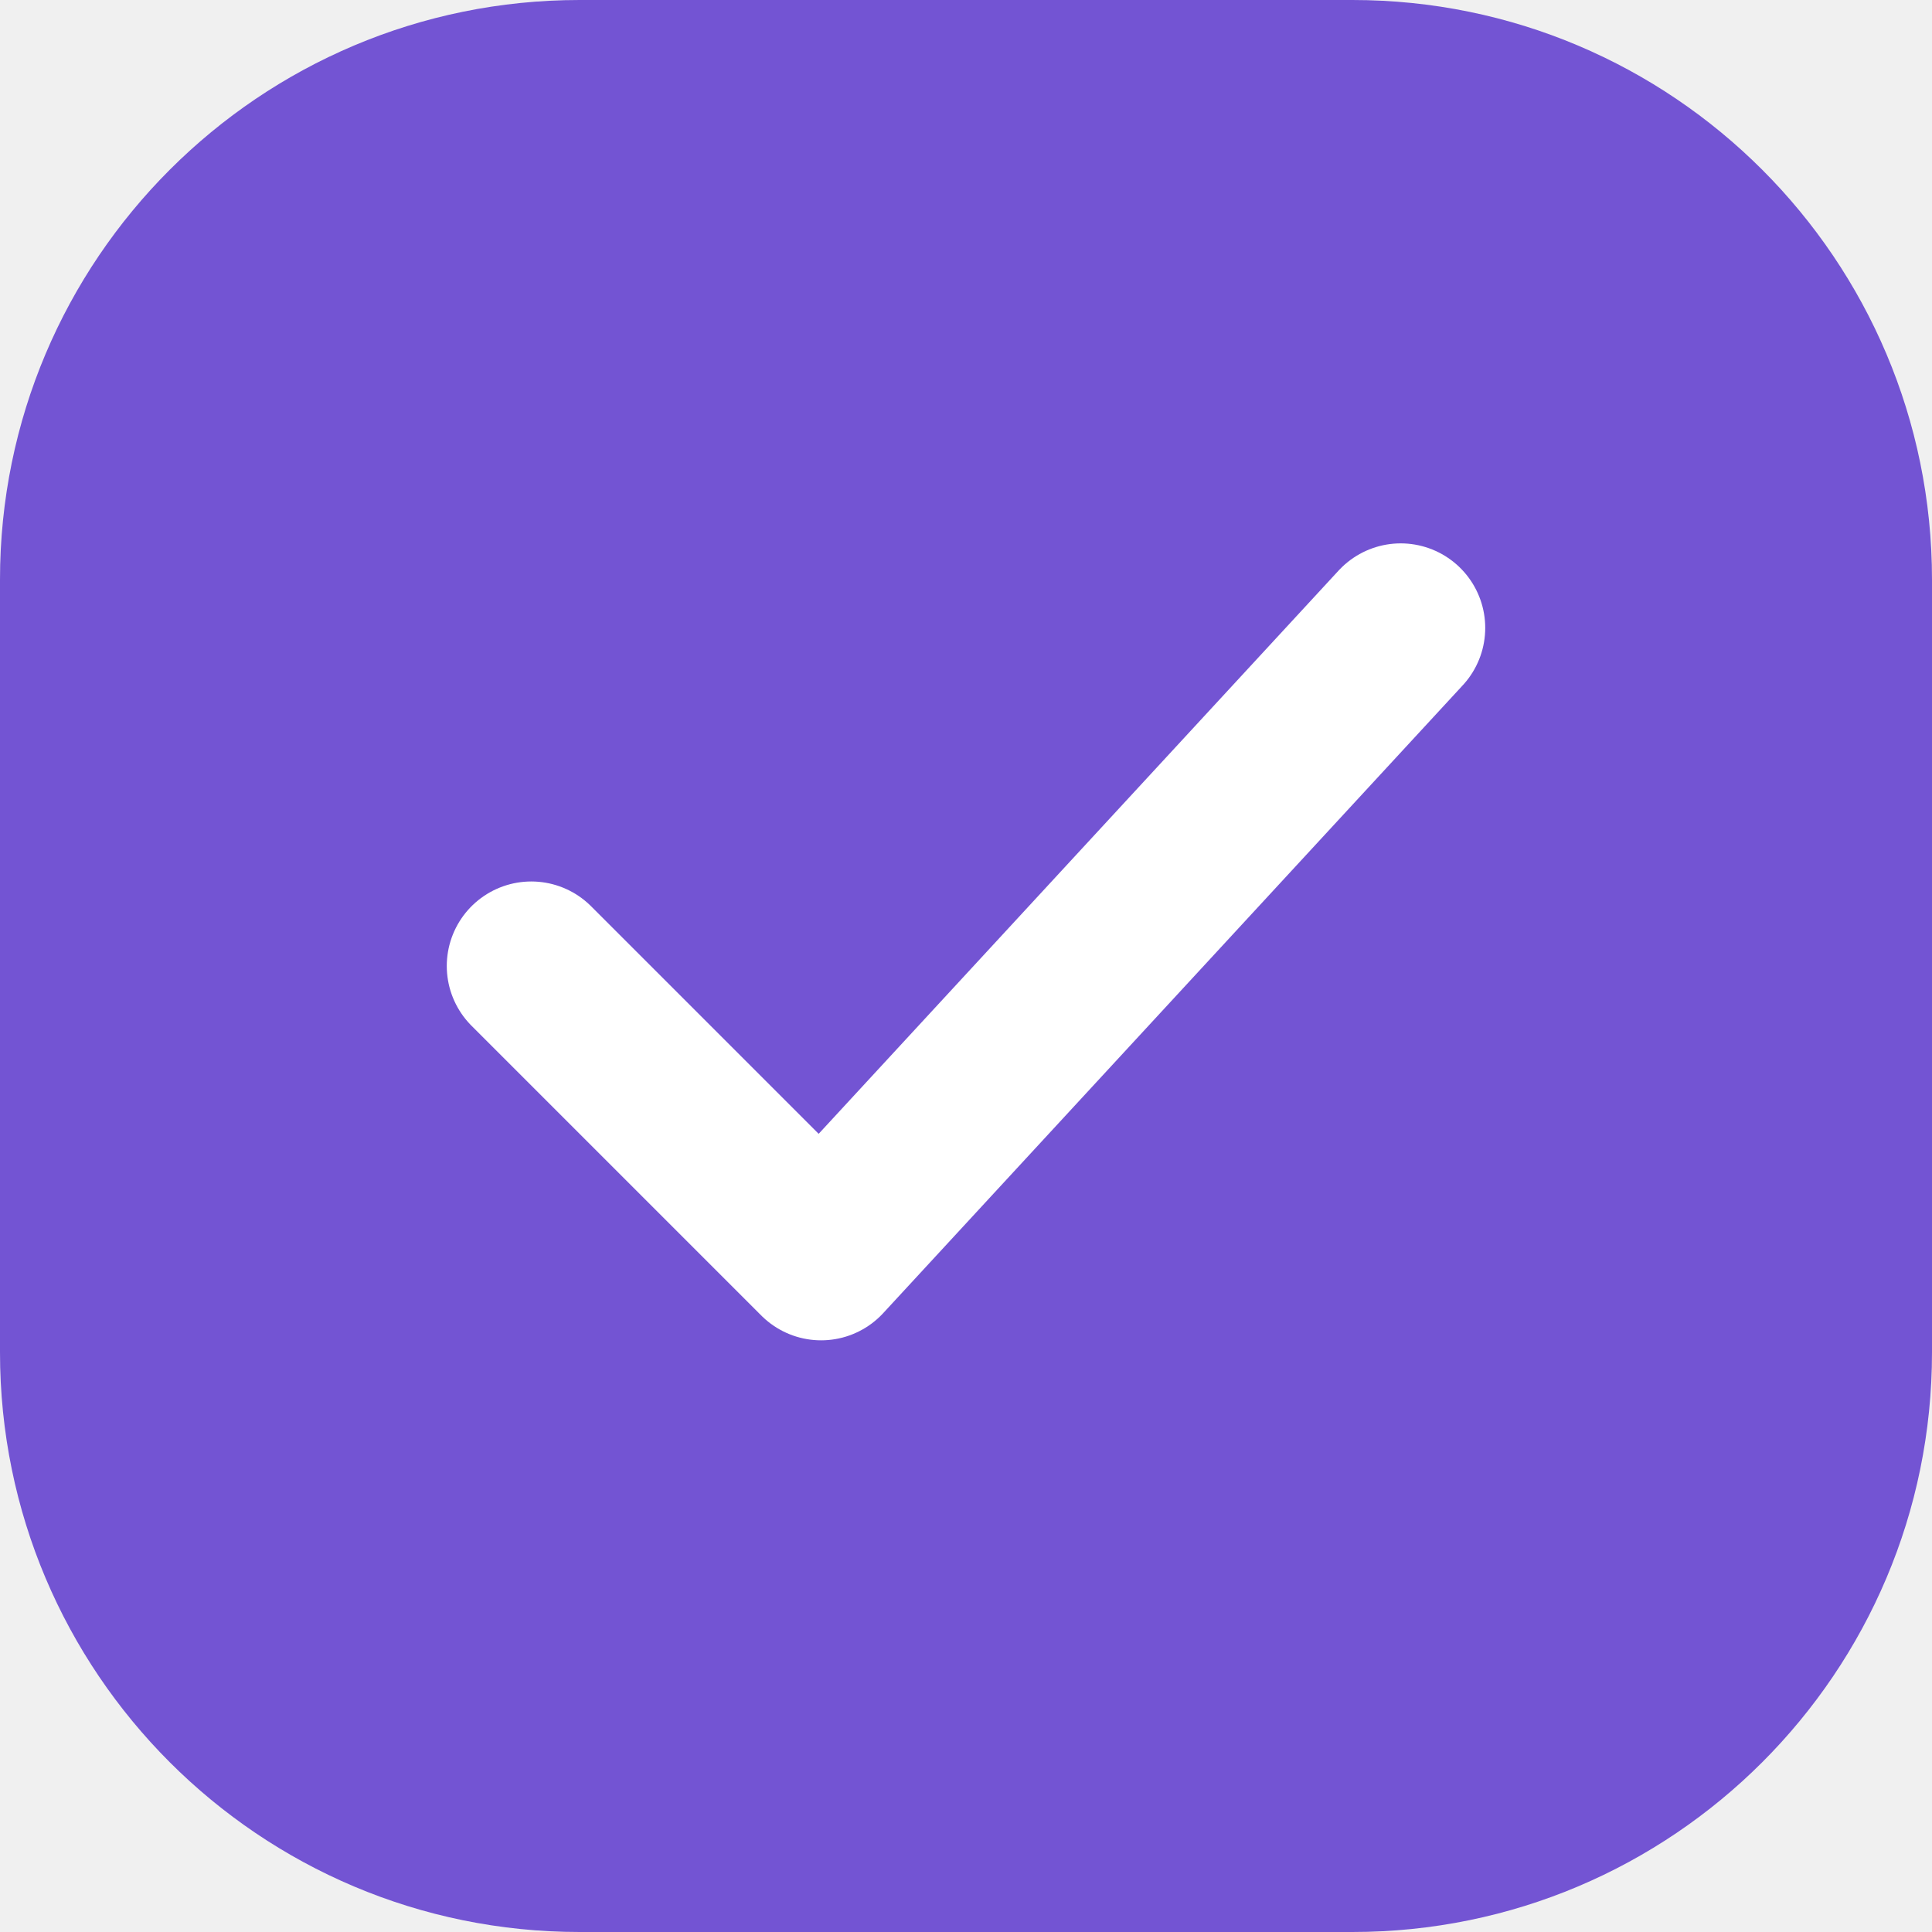
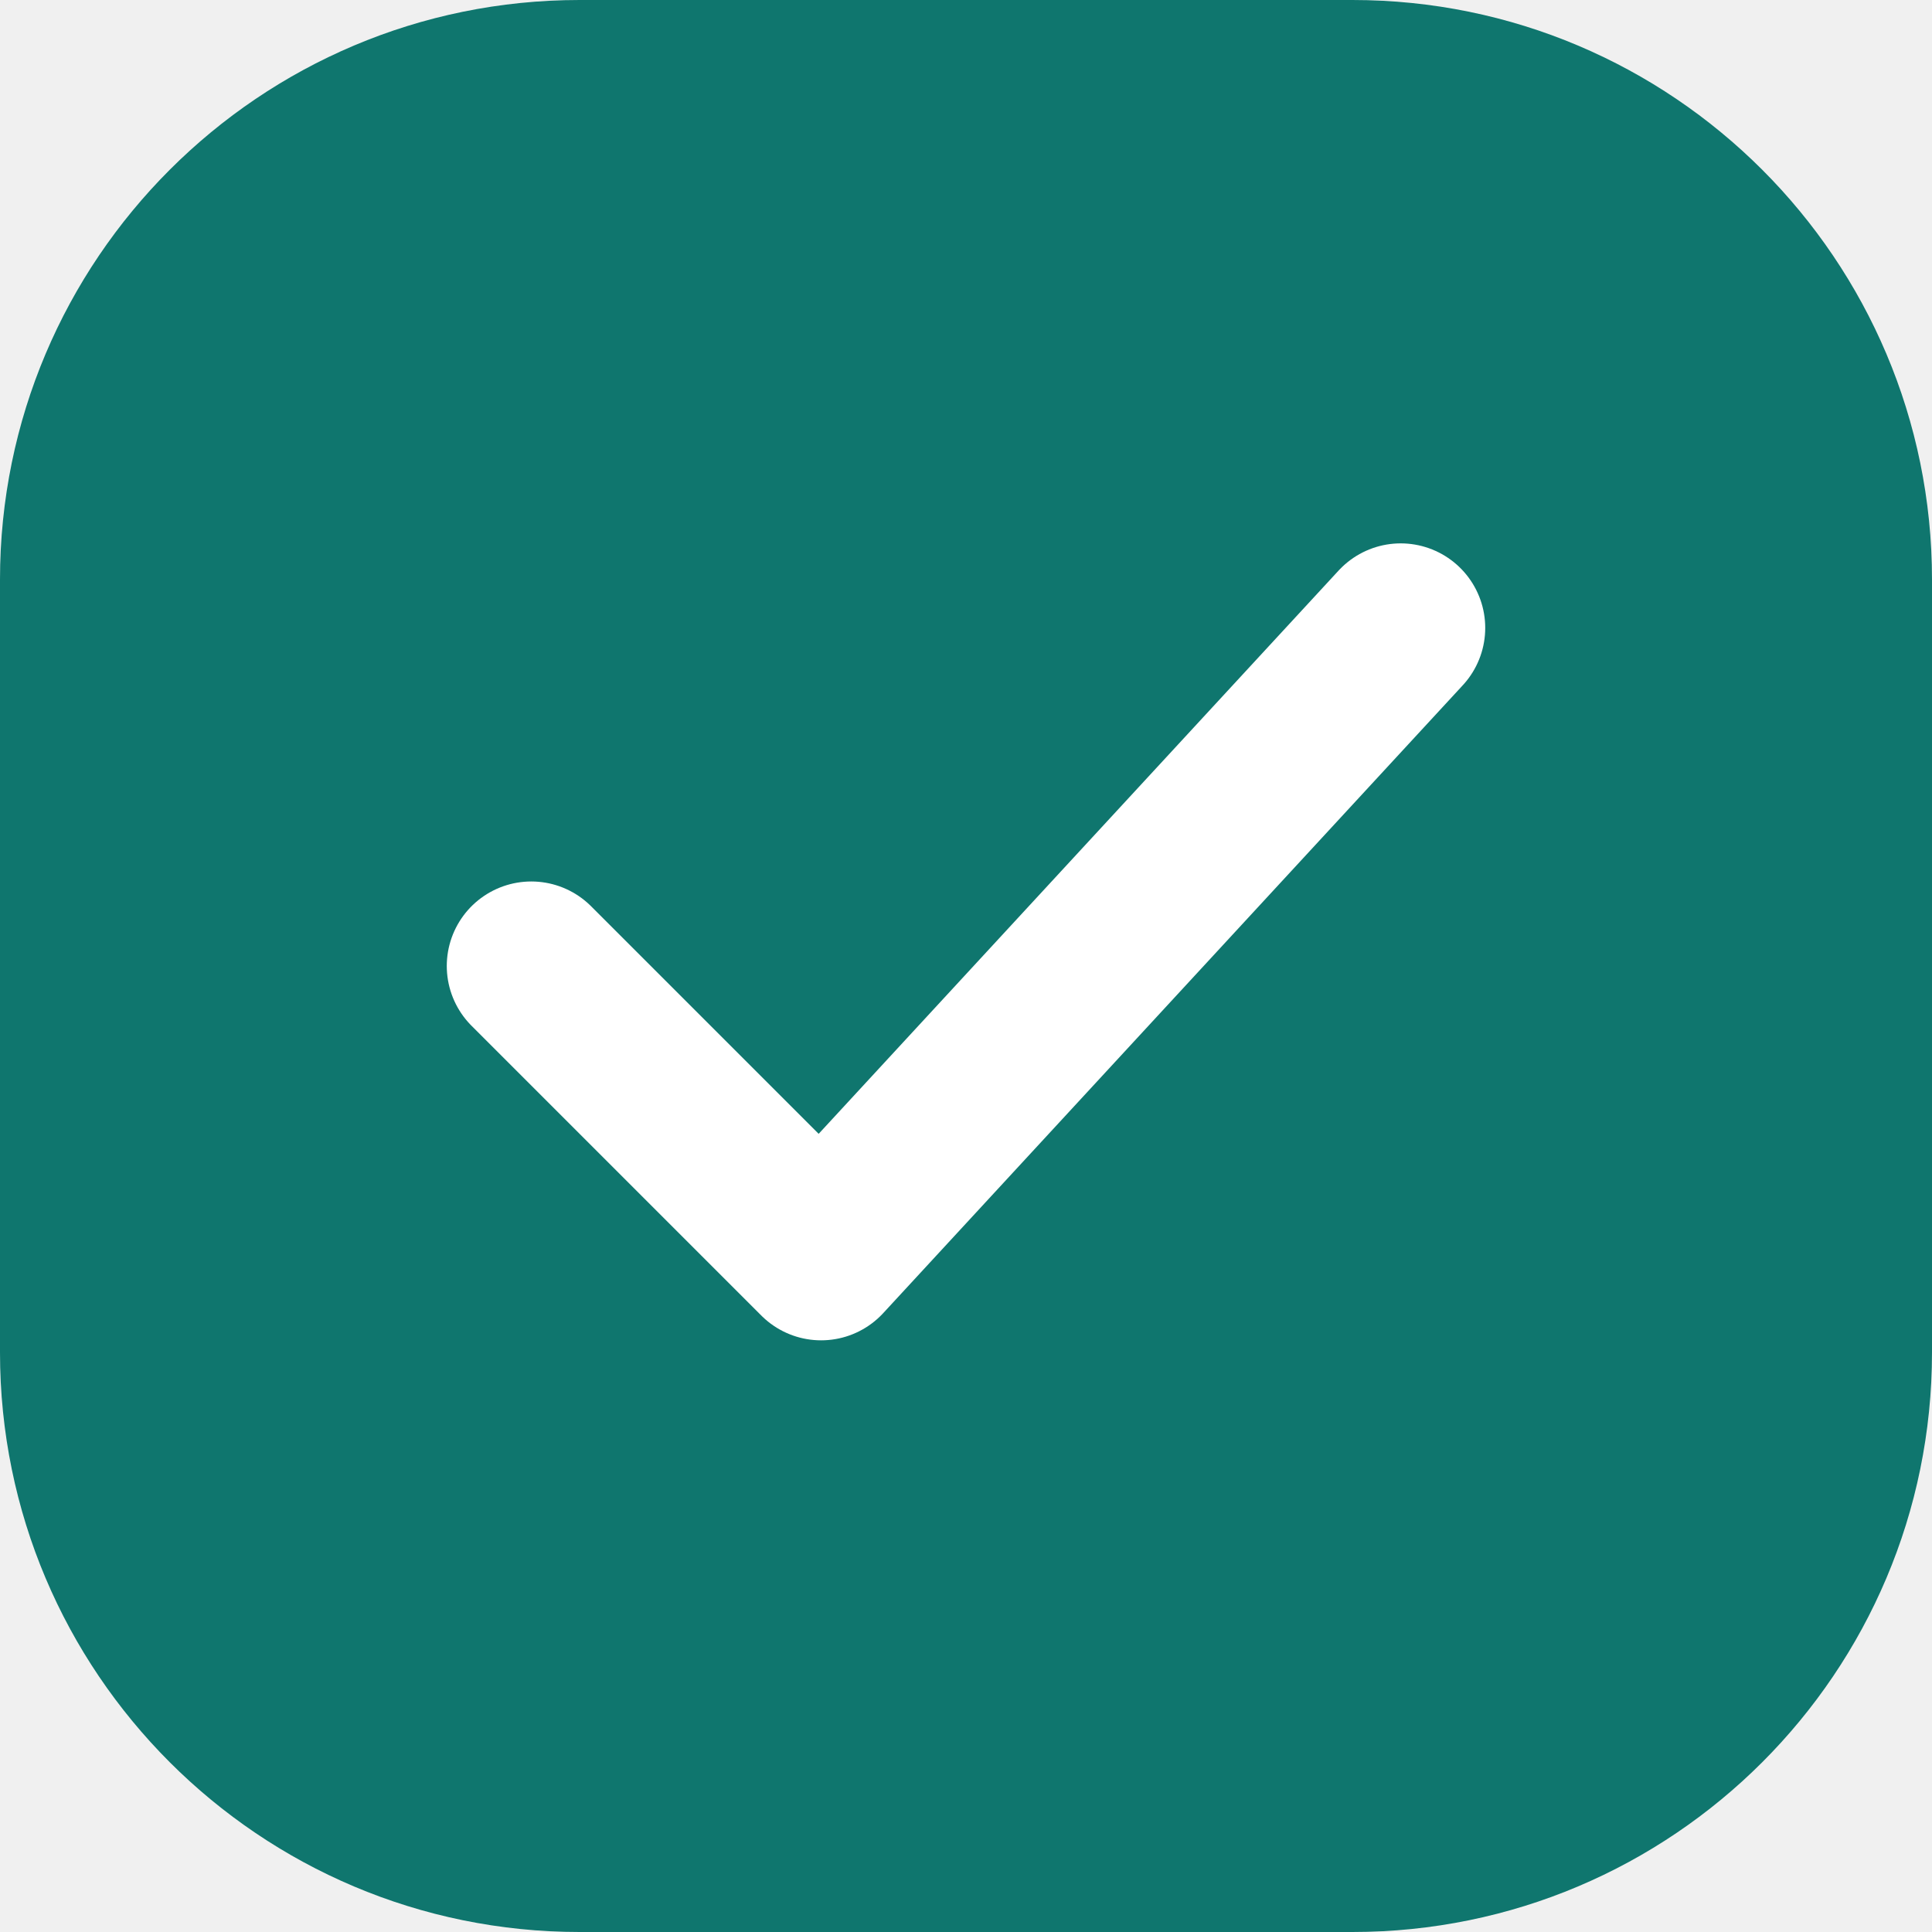
<svg xmlns="http://www.w3.org/2000/svg" viewBox="0 0 40 40">
-   <rect width="40" height="40" rx="12" fill="#7354d3" />
+   <rect width="40" height="40" rx="12" fill="#0f766e" />
  <path d="m11 20 6 6 12-13" fill="none" stroke="#fff" stroke-width="3.5" stroke-linecap="round" stroke-linejoin="round" />
</svg>
